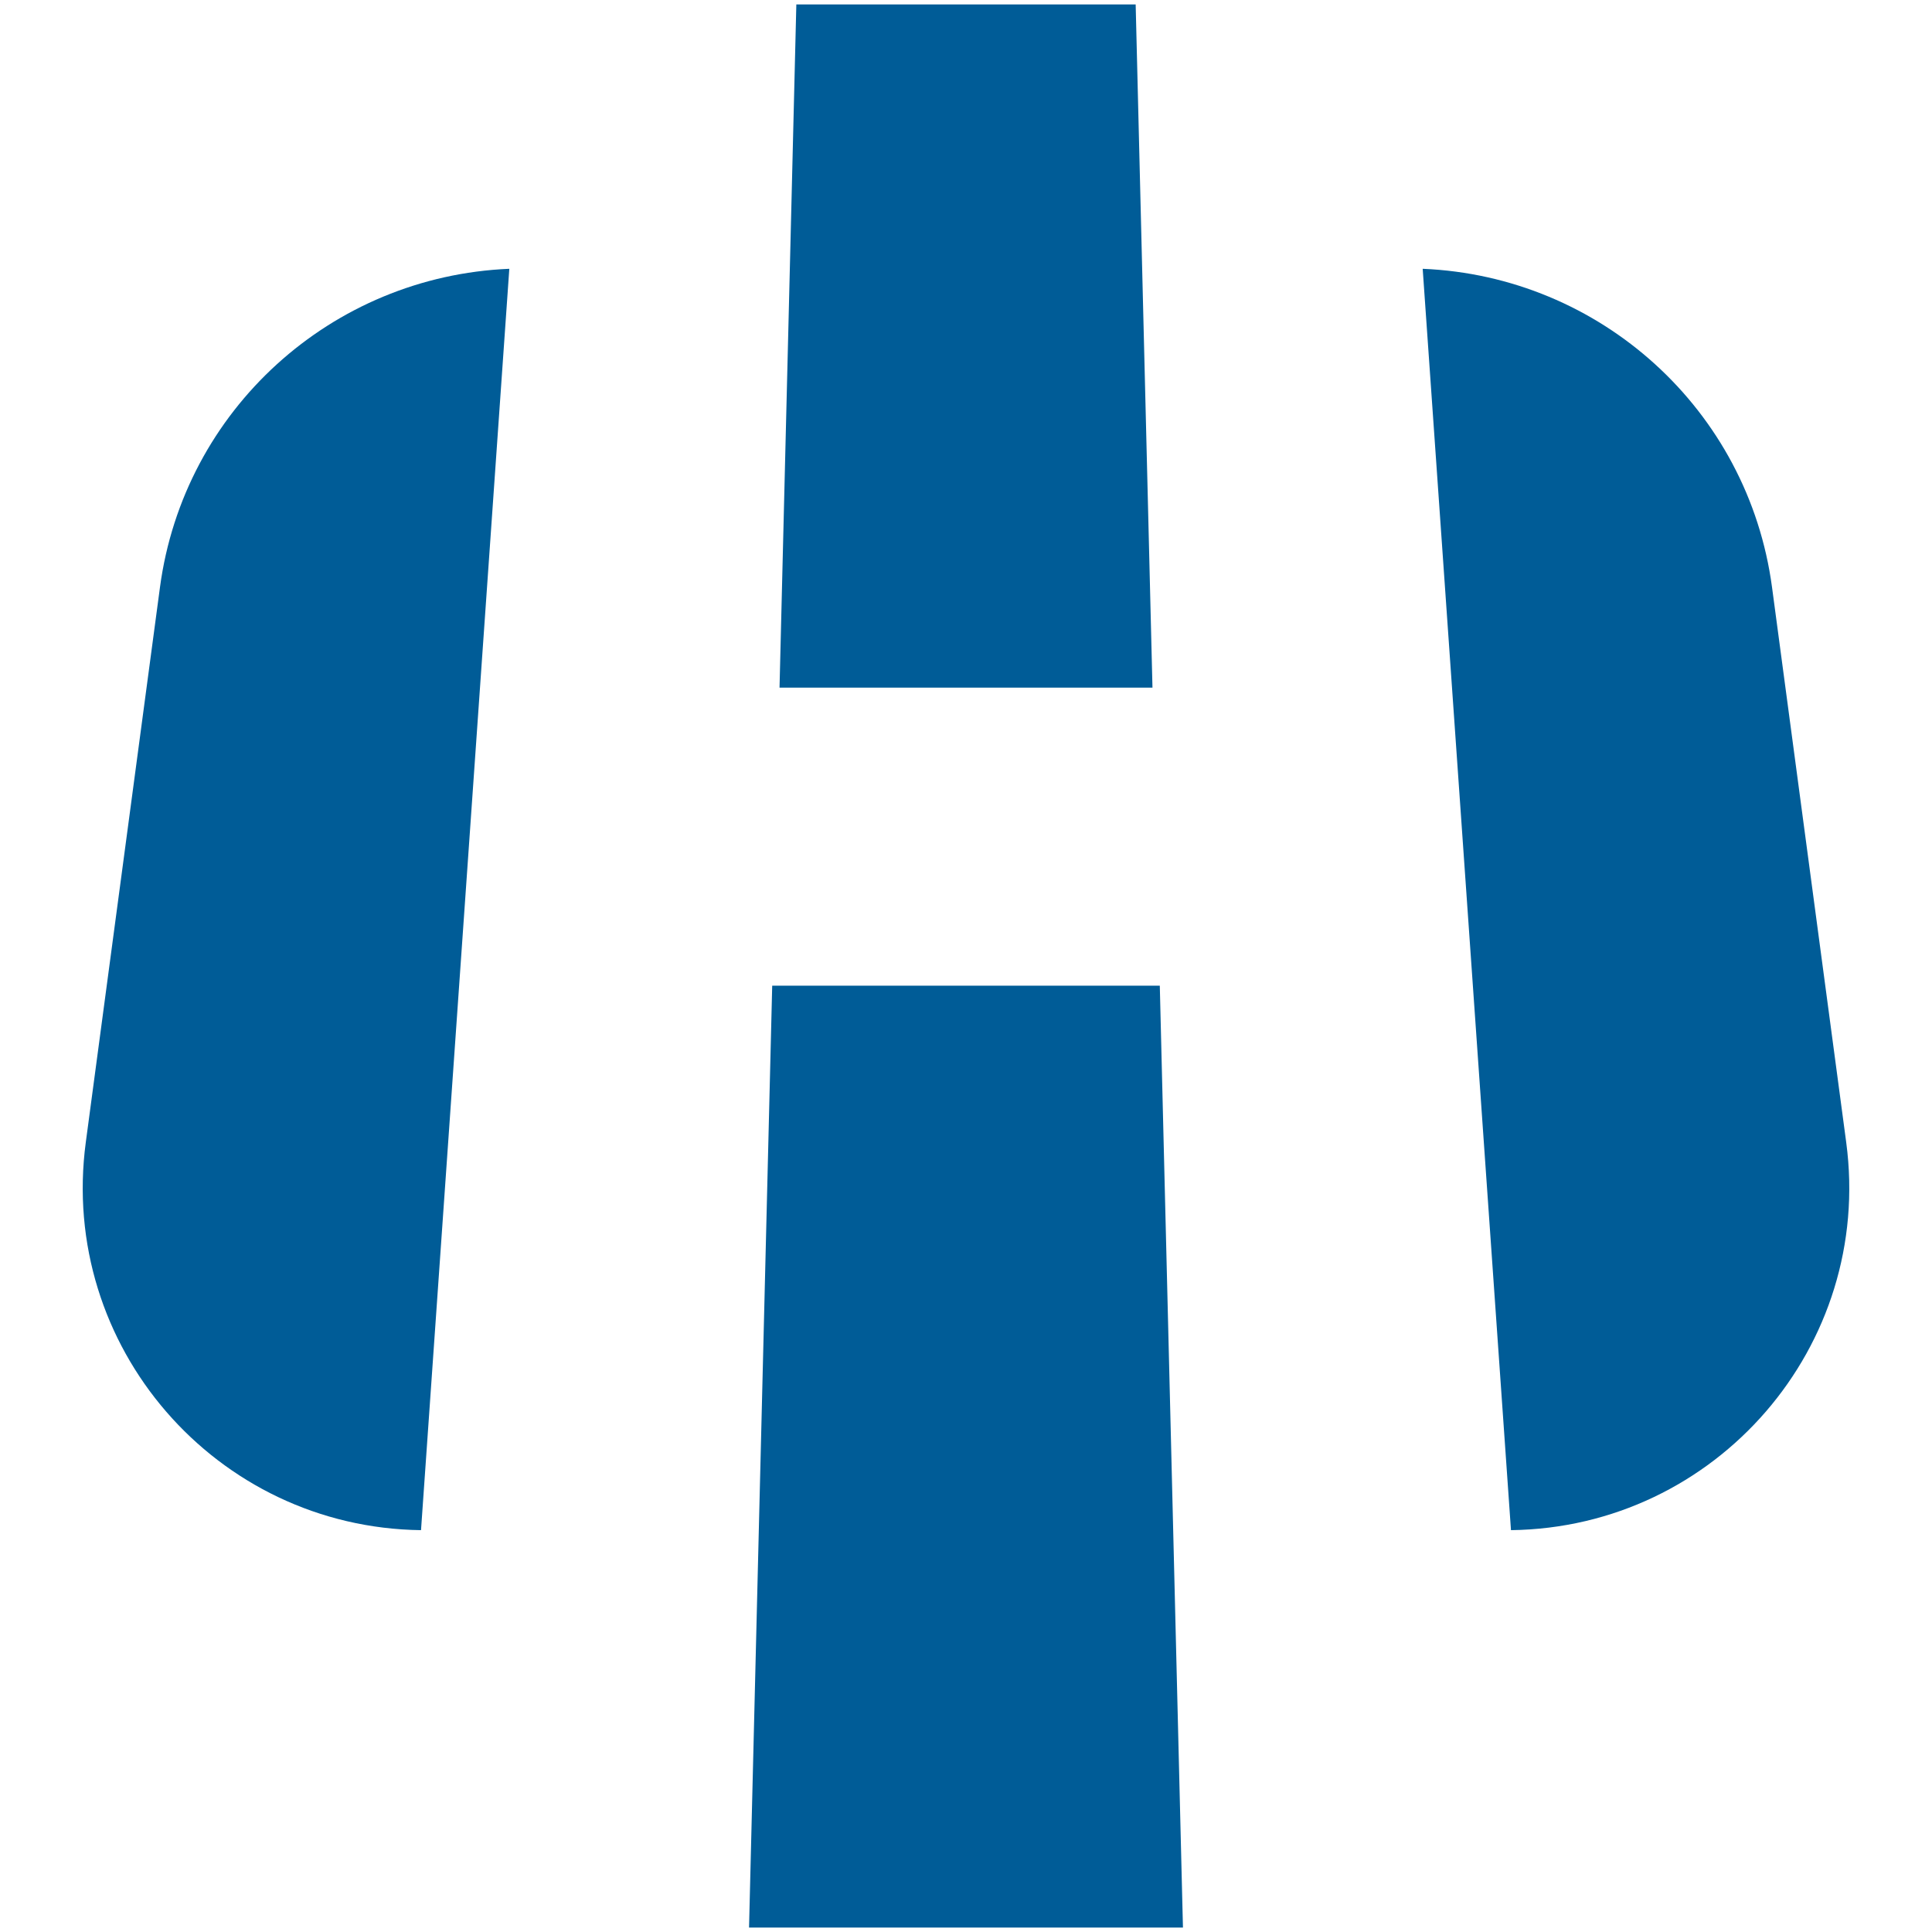
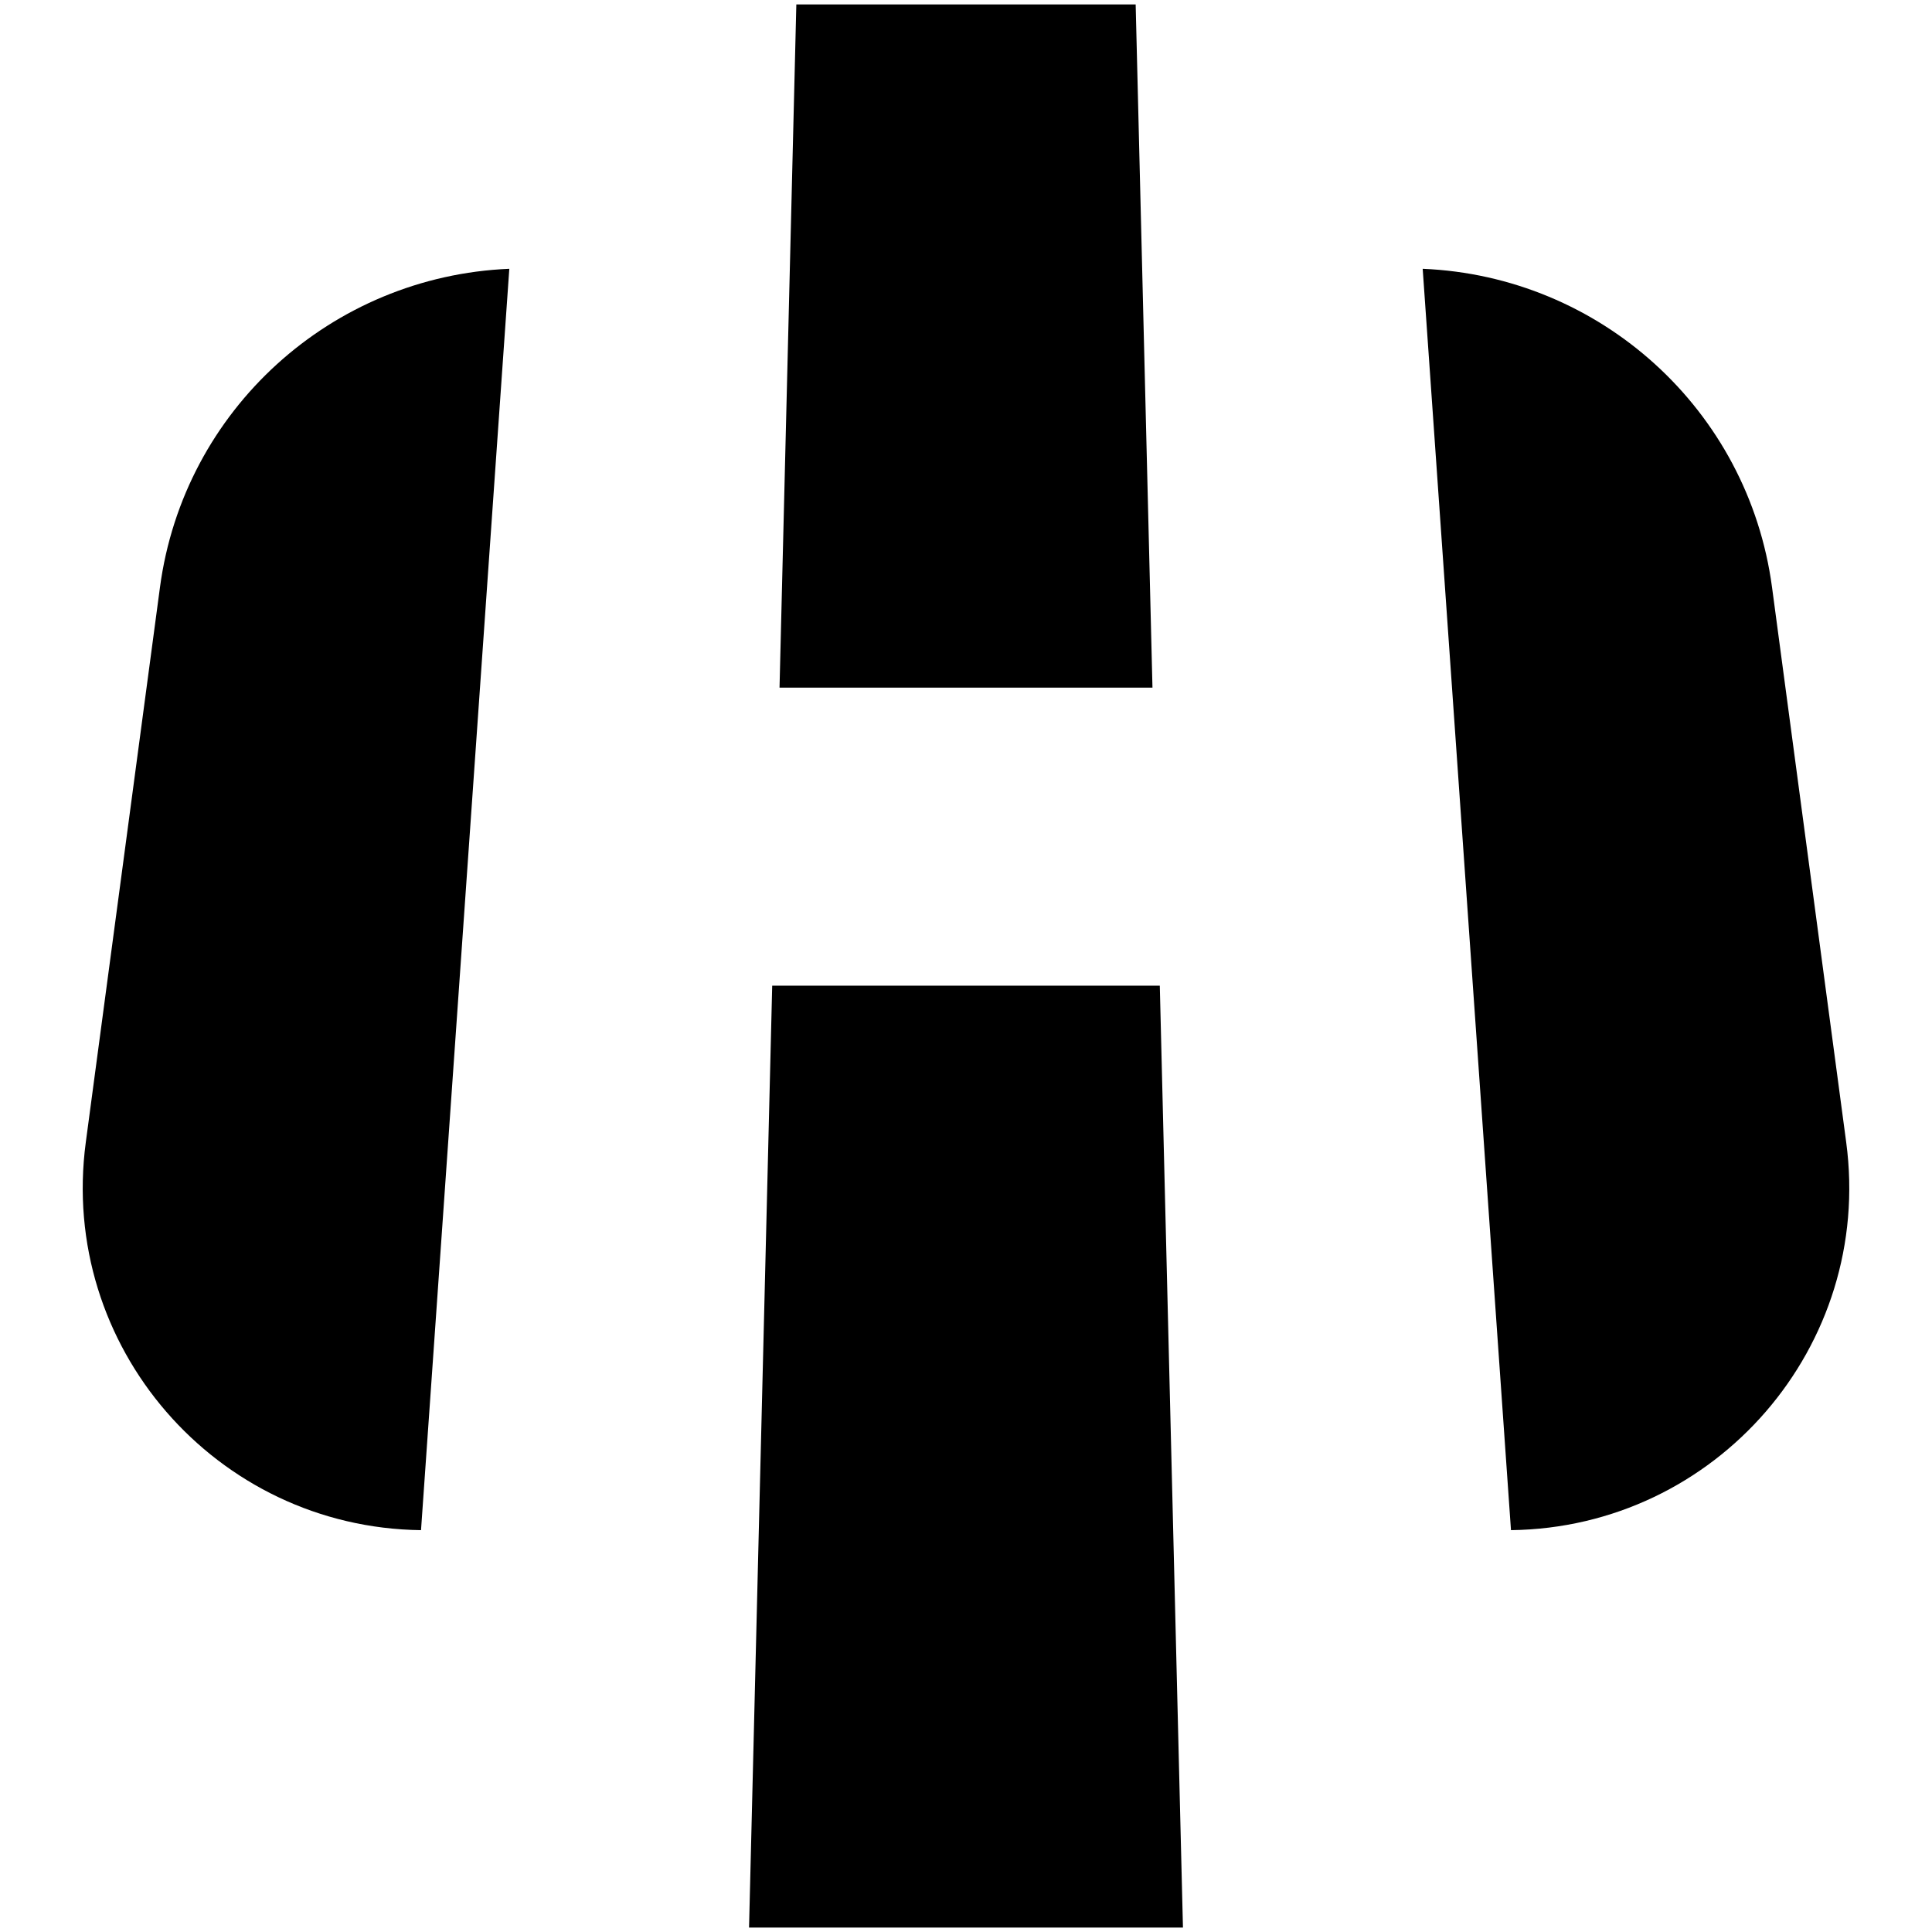
- <svg xmlns="http://www.w3.org/2000/svg" fill="#005c97" viewBox="0 0 226.8 226.8">
+ <svg xmlns="http://www.w3.org/2000/svg" viewBox="0 0 226.8 226.8">
  <path d="M87.931 226.282h50.938L136.15 115.71h-45.5zM91.51 80.724h43.78L133.317.518H93.483zm-31.721-49.17c-20.845.866-38.223 16.537-41.01 37.388l-8.707 65.149c-3.2 23.945 15.274 45.235 39.352 45.536L59.789 31.554zm156.939 102.537l-8.707-65.149c-2.787-20.851-20.165-36.523-41.01-37.388l10.365 148.073c24.078-.301 42.553-21.591 39.352-45.536z" />
</svg>
